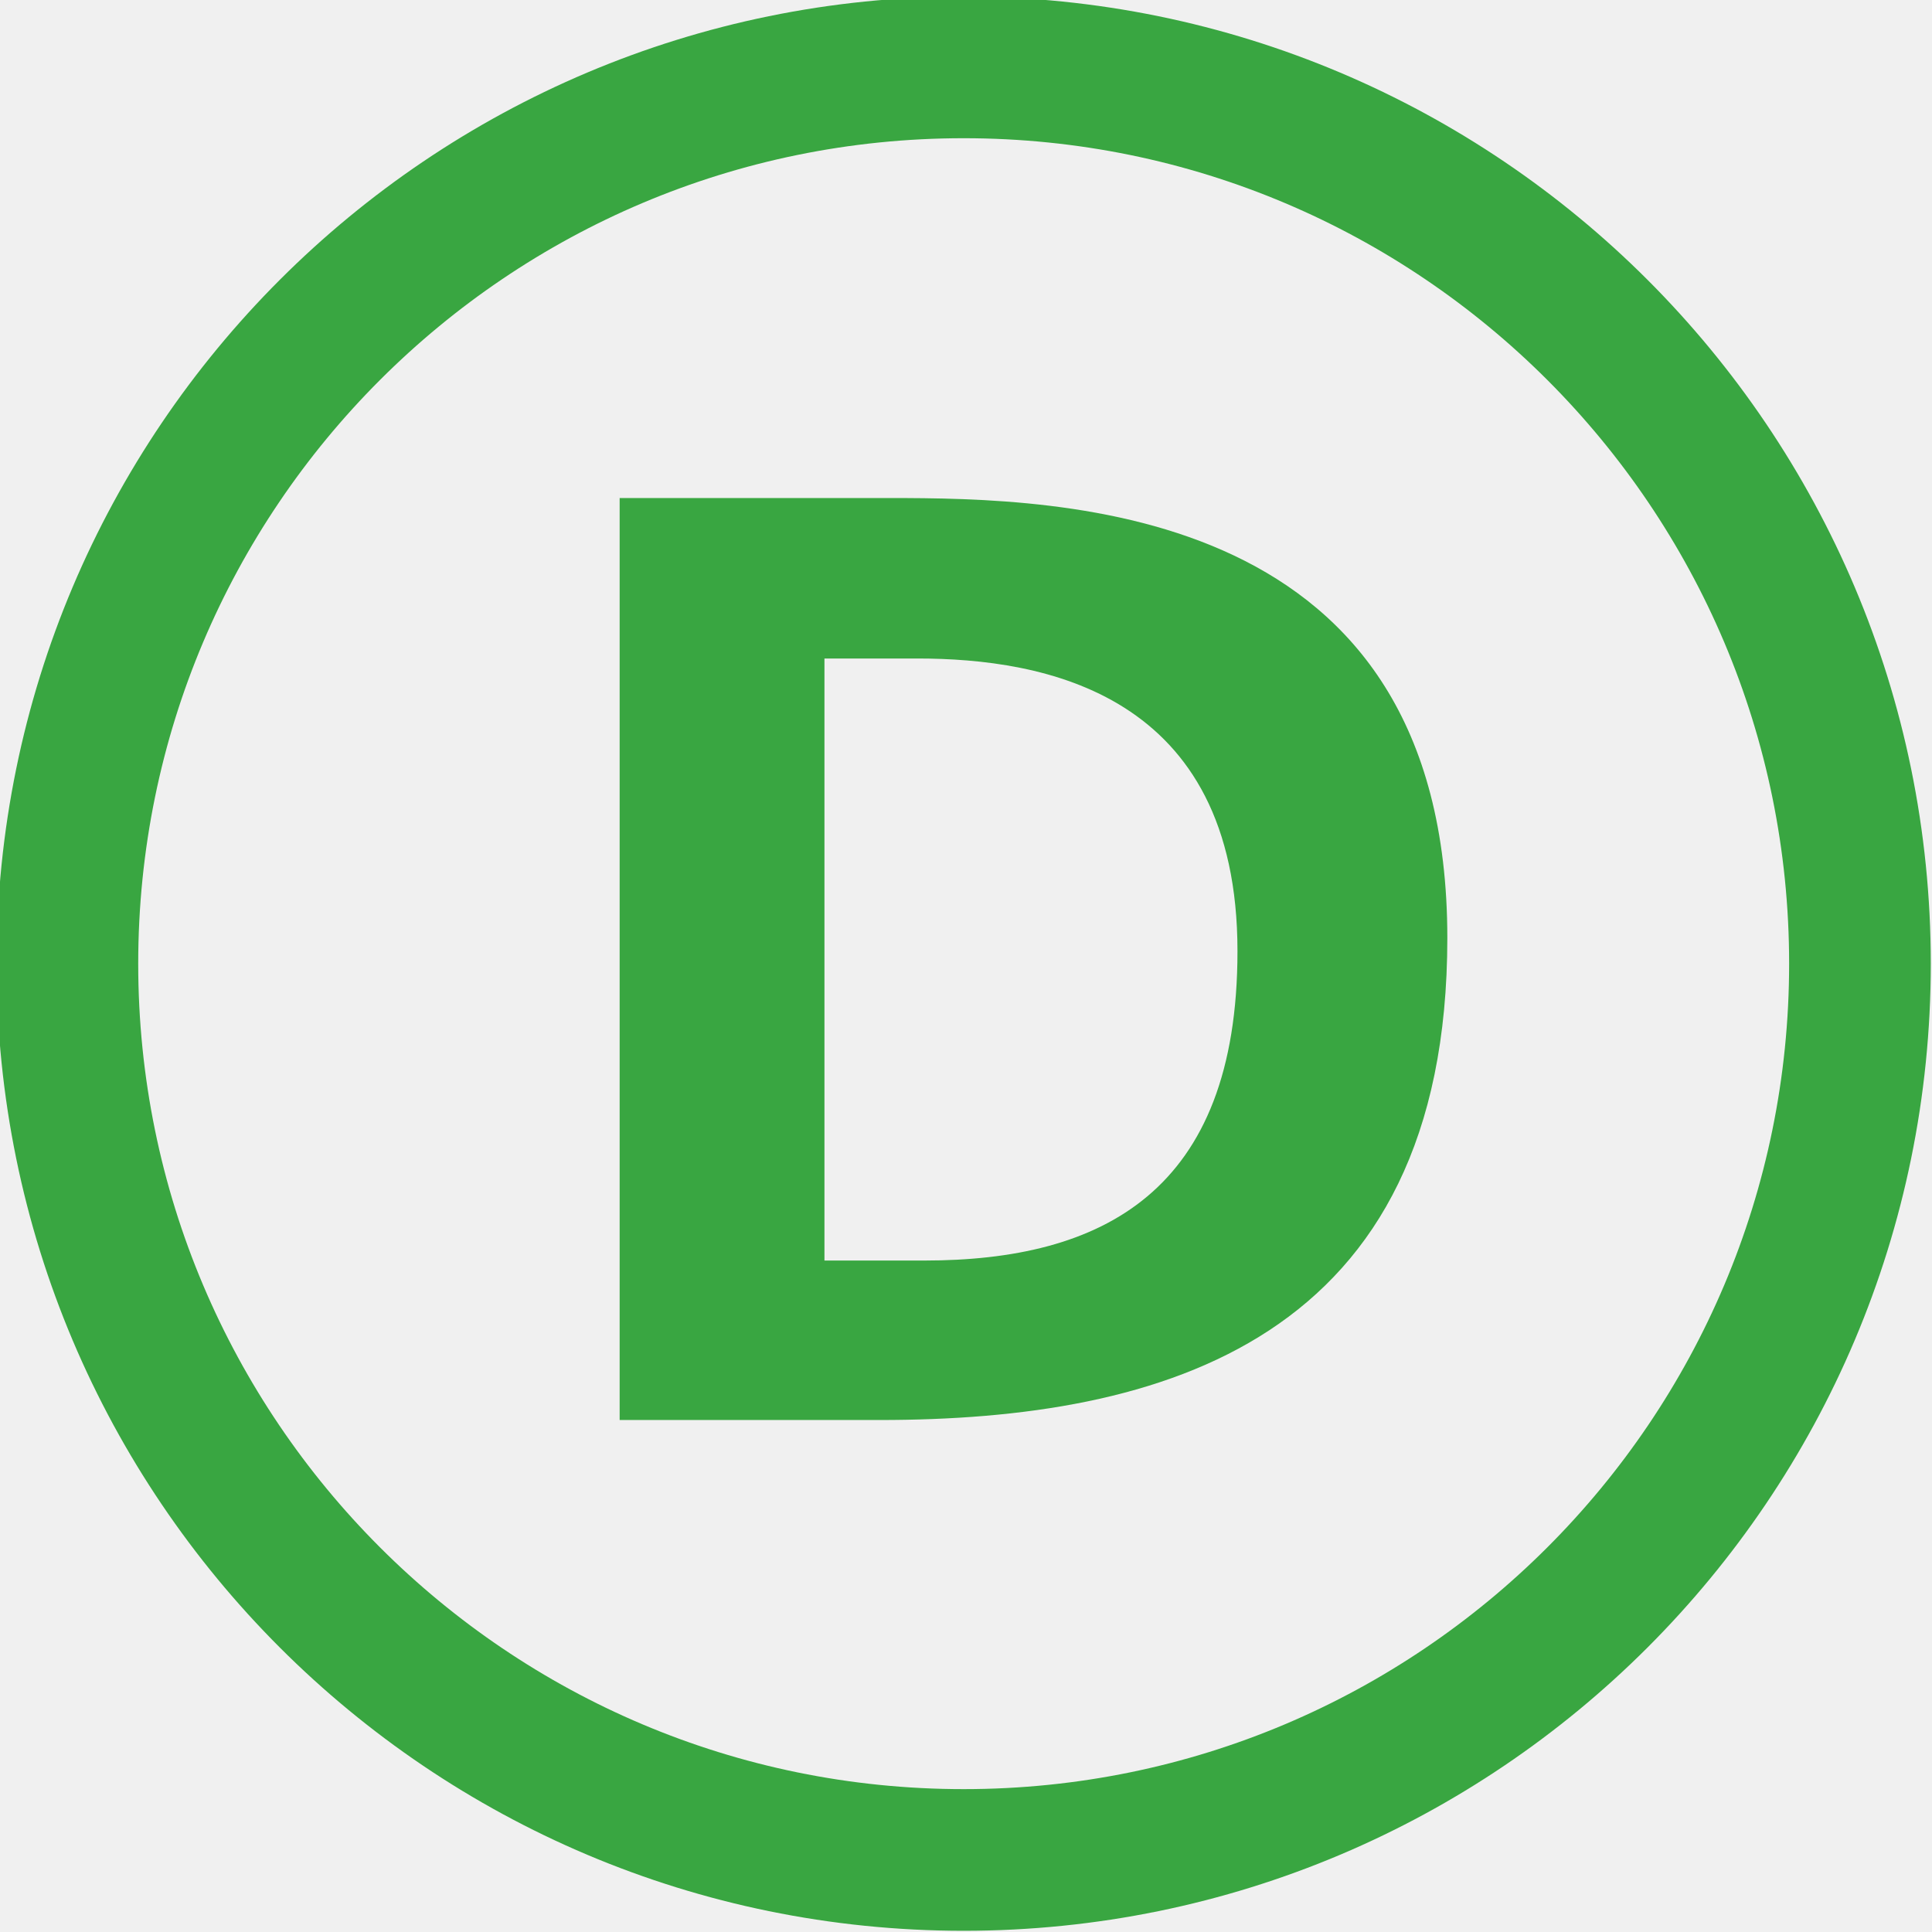
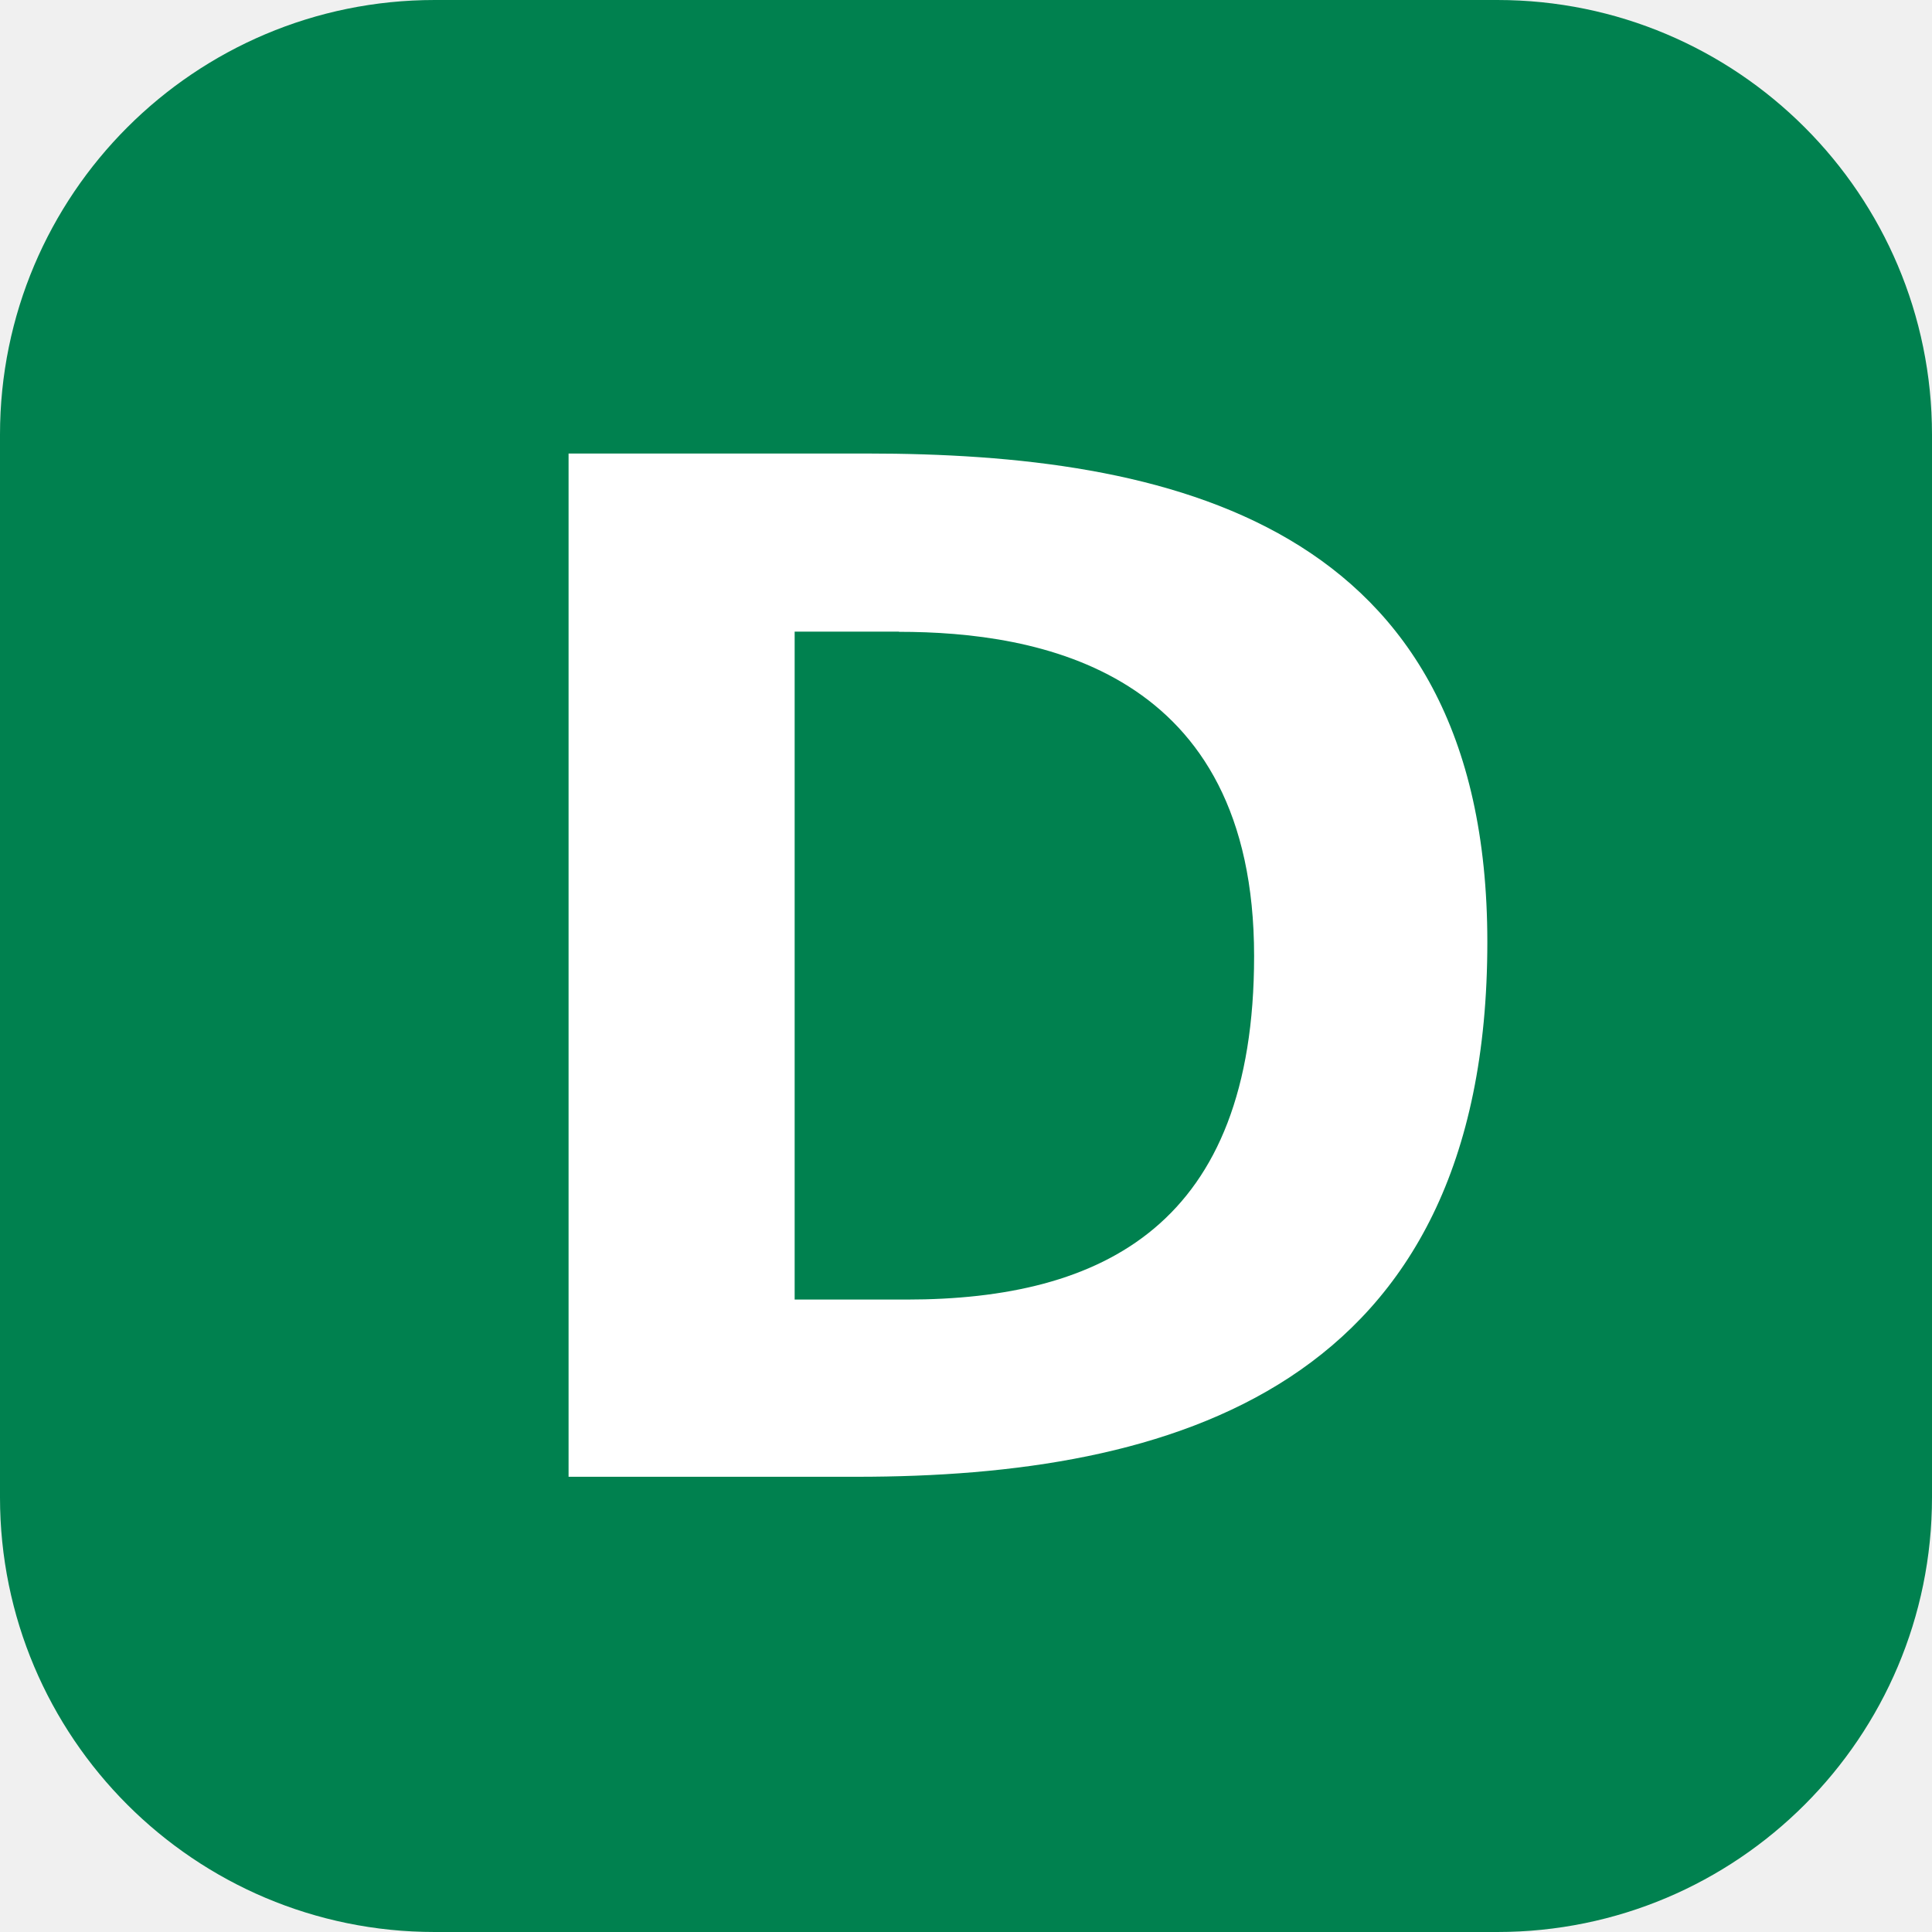
- <svg xmlns="http://www.w3.org/2000/svg" version="1.1" id="Calque_1" x="0px" y="0px" viewBox="0 0 954.5 954.7" style="enable-background:new 0 0 954.5 954.7;" xml:space="preserve">
-   <style type="text/css">
- 	.st0{fill:#FFFFFF00;stroke:#39A641;stroke-width:70;stroke-miterlimit:10;}
- 	.st1{fill:#39A641;}
- </style>
-   <circle class="st0" cx="476.2" cy="476.2" r="442.9" />
-   <path class="st1" d="M715.2,463.5c0-214.1-189.1-217.4-276.1-217.4H306.2v455.6h128.5C574,701.7,715.2,662.9,715.2,463.5 M611.5,470  c0,119.3-67.2,152.9-154.8,152.9h-49.3V325.4h45.9C515.4,325.4,611.5,342.2,611.5,470z" />
+ <svg xmlns="http://www.w3.org/2000/svg" width="250px" height="250px" viewBox="0 0 283.46 283.46">
+   <rect fill="#00814F" width="283.46" height="283.46" rx="63.78" />
+   <path fill="#FFF" d="M125.73 216.67H83.42V66.54h43.8c43.81 0 91 9.78 91 71.66.02 65.71-46.55 78.47-92.49 78.47zm6.17-124h-15.31v98H133c28.91 0 51-11.05 51-50.39 0-42.06-31.69-47.58-52.1-47.58z" />
</svg>
